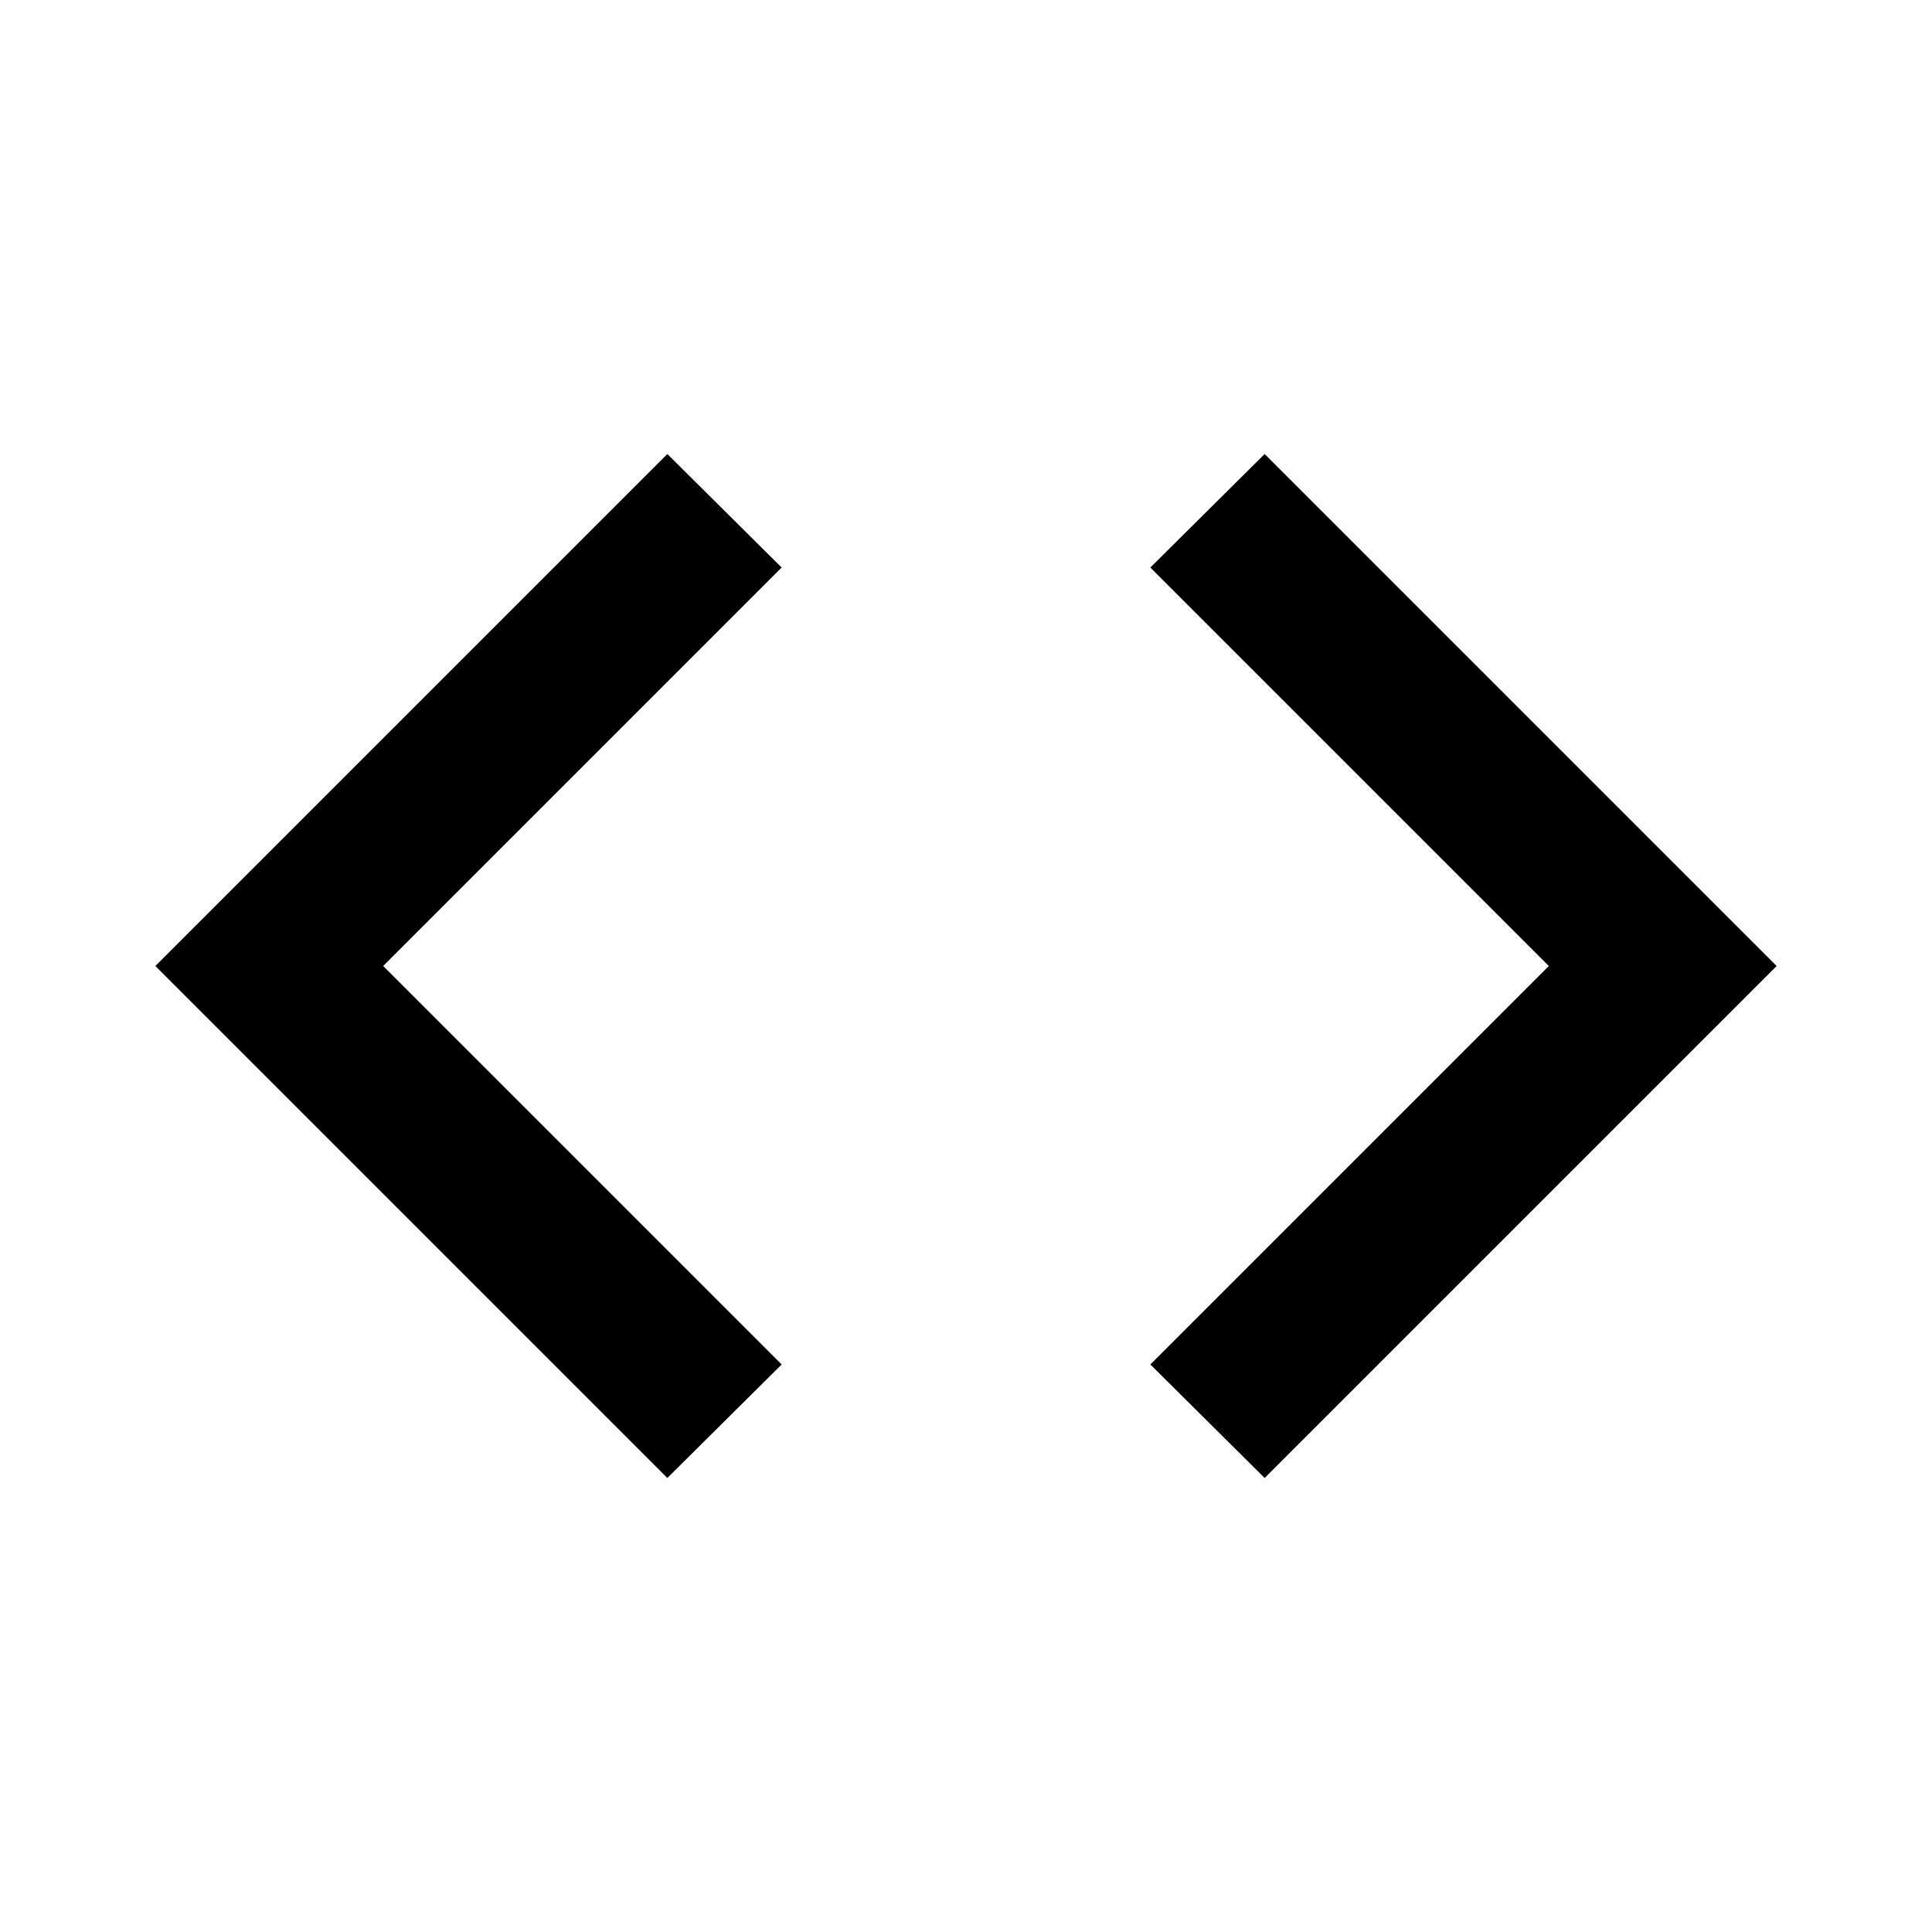
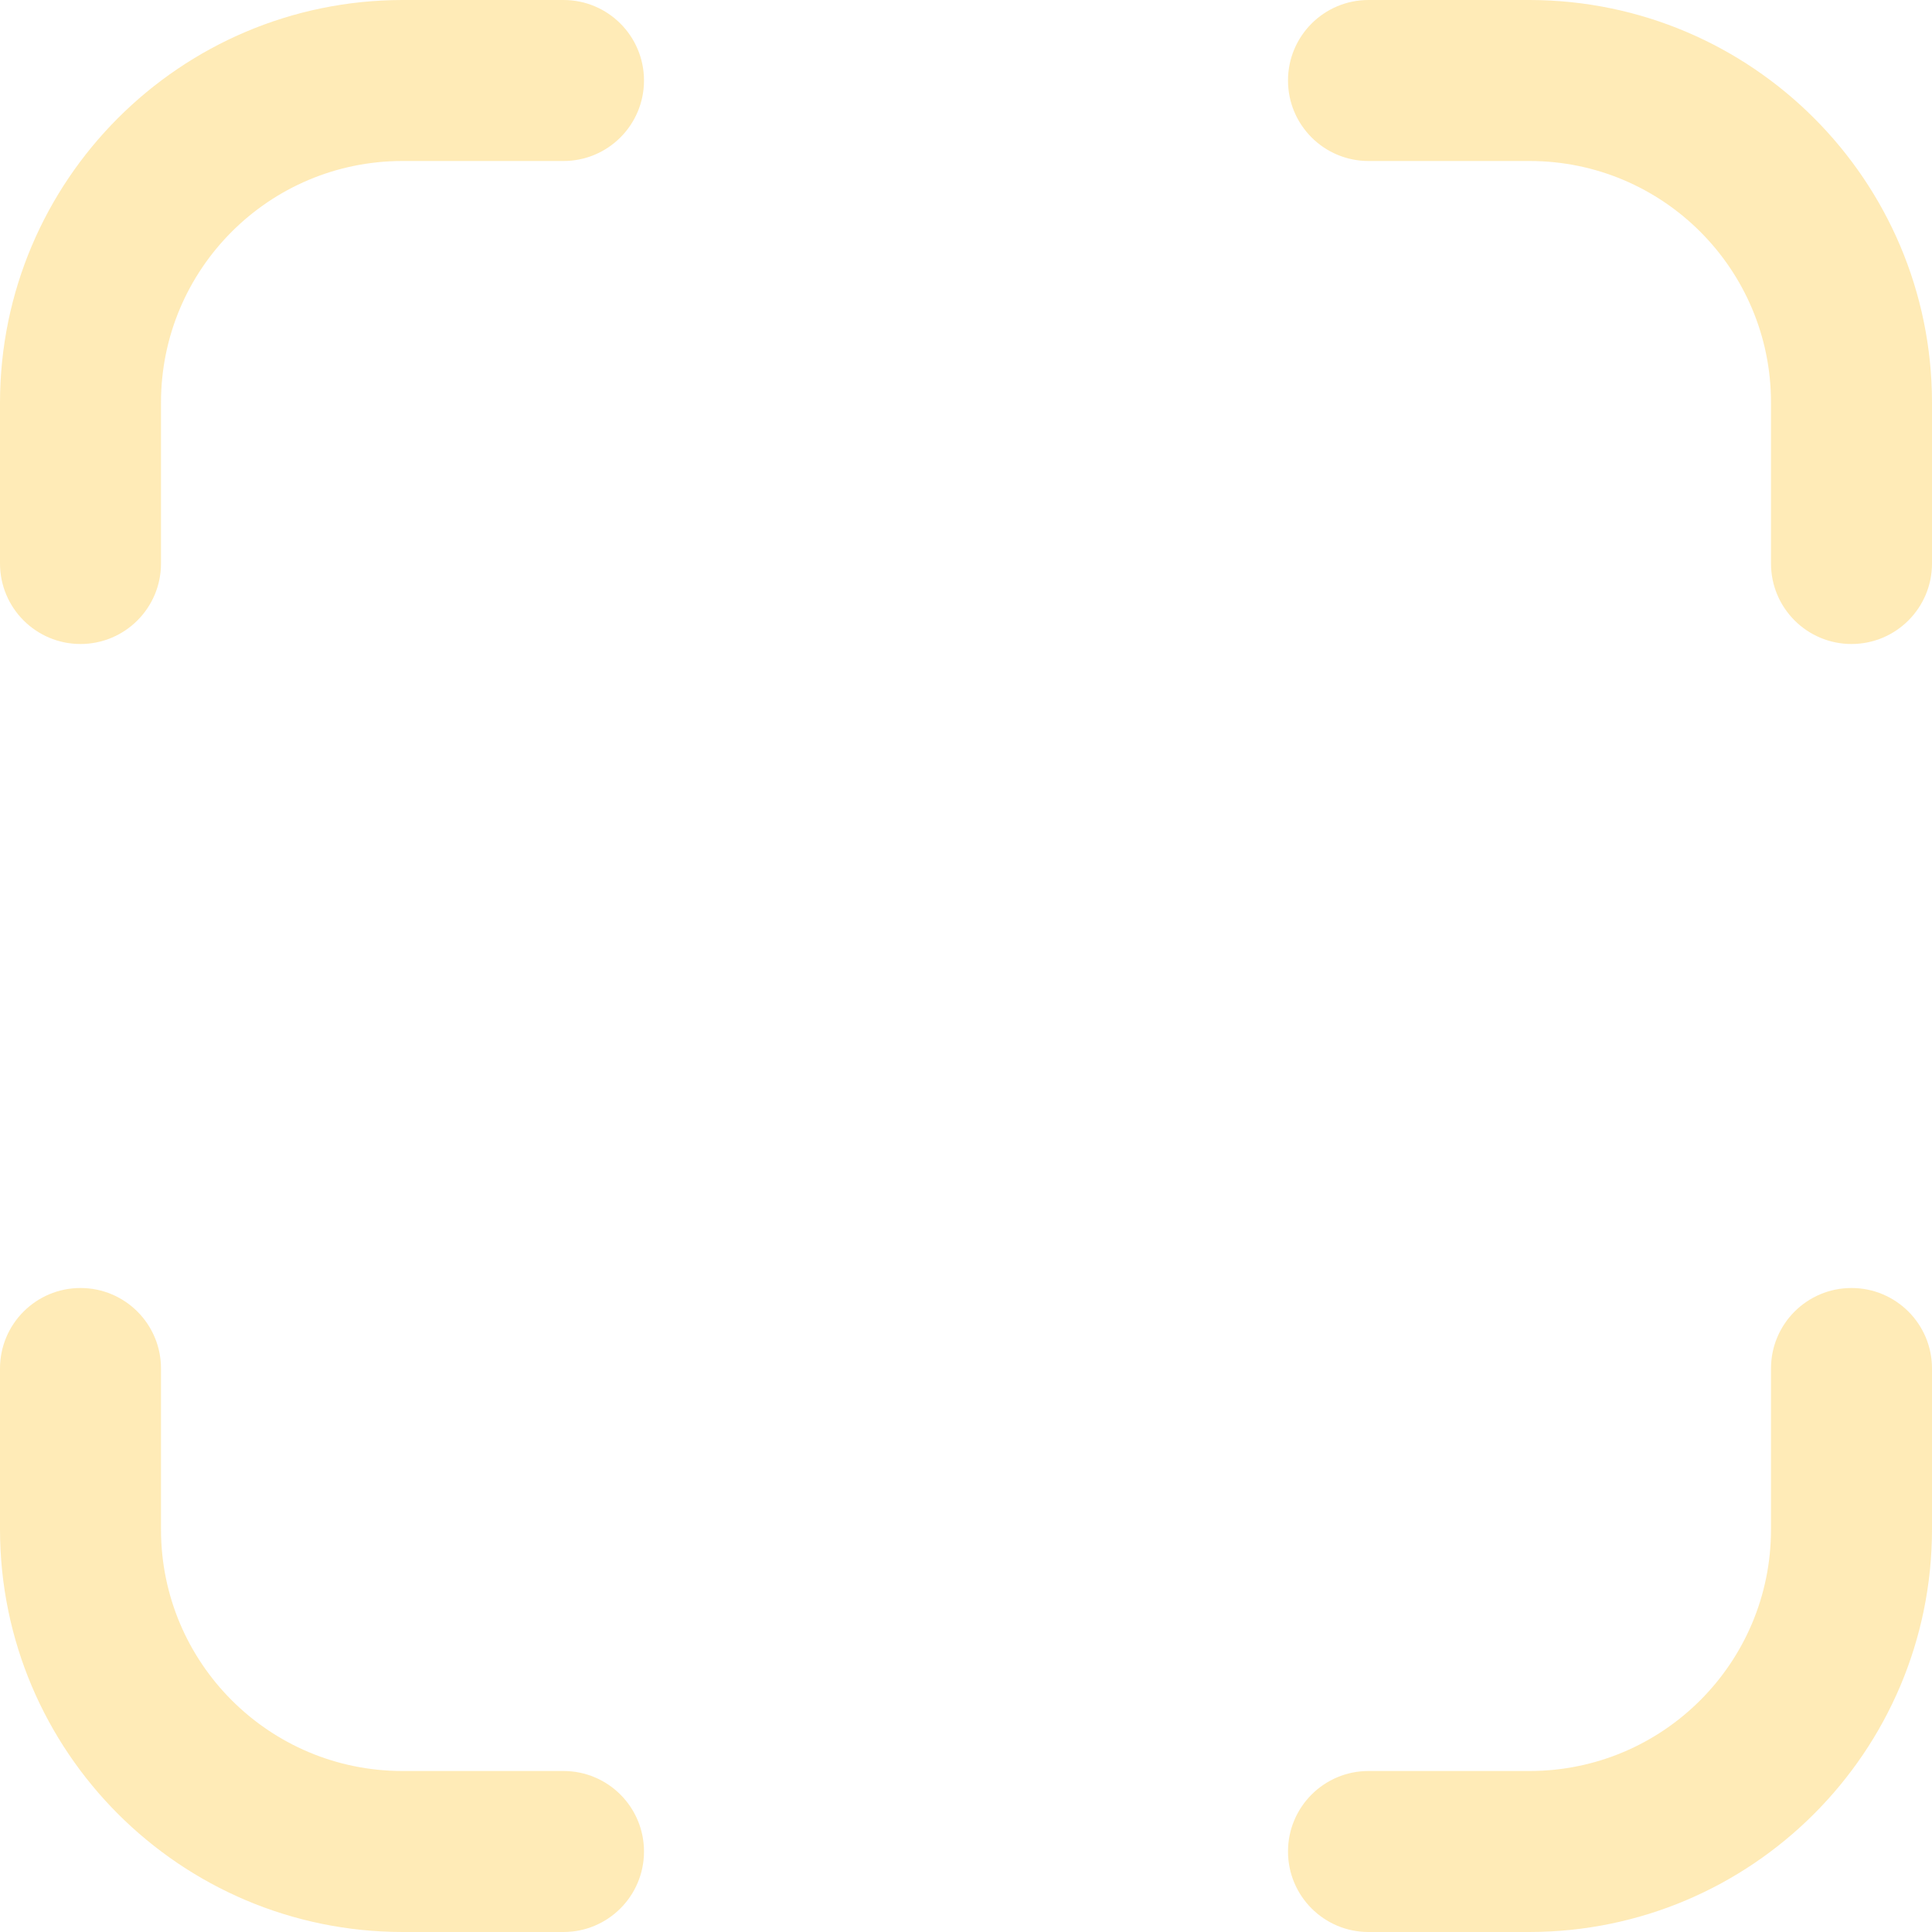
- <svg xmlns="http://www.w3.org/2000/svg" width="24" height="24" viewBox="0 0 24 24">
-   <path d="M8.29 5.64 1.93 12l6.36 6.36 1.42-1.41L4.76 12l4.95-4.95-1.42-1.41zm6 1.41L19.24 12l-4.95 4.95 1.42 1.41L22.07 12l-6.36-6.36-1.42 1.41z" />
+ <svg xmlns="http://www.w3.org/2000/svg" fill="#ffc83d5e" id="Outline" viewBox="0 0 24 24" width="512" height="512">
+   <path d="M19,24H17a1,1,0,0,1,0-2h2a3,3,0,0,0,3-3V17a1,1,0,0,1,2,0v2A5.006,5.006,0,0,1,19,24Z" />
+   <path d="M1,8A1,1,0,0,1,0,7V5A5.006,5.006,0,0,1,5,0H7A1,1,0,0,1,7,2H5A3,3,0,0,0,2,5V7A1,1,0,0,1,1,8Z" />
+   <path d="M7,24H5a5.006,5.006,0,0,1-5-5V17a1,1,0,0,1,2,0v2a3,3,0,0,0,3,3H7a1,1,0,0,1,0,2Z" />
+   <path d="M23,8a1,1,0,0,1-1-1V5a3,3,0,0,0-3-3H17a1,1,0,0,1,0-2h2a5.006,5.006,0,0,1,5,5V7A1,1,0,0,1,23,8Z" />
</svg>
